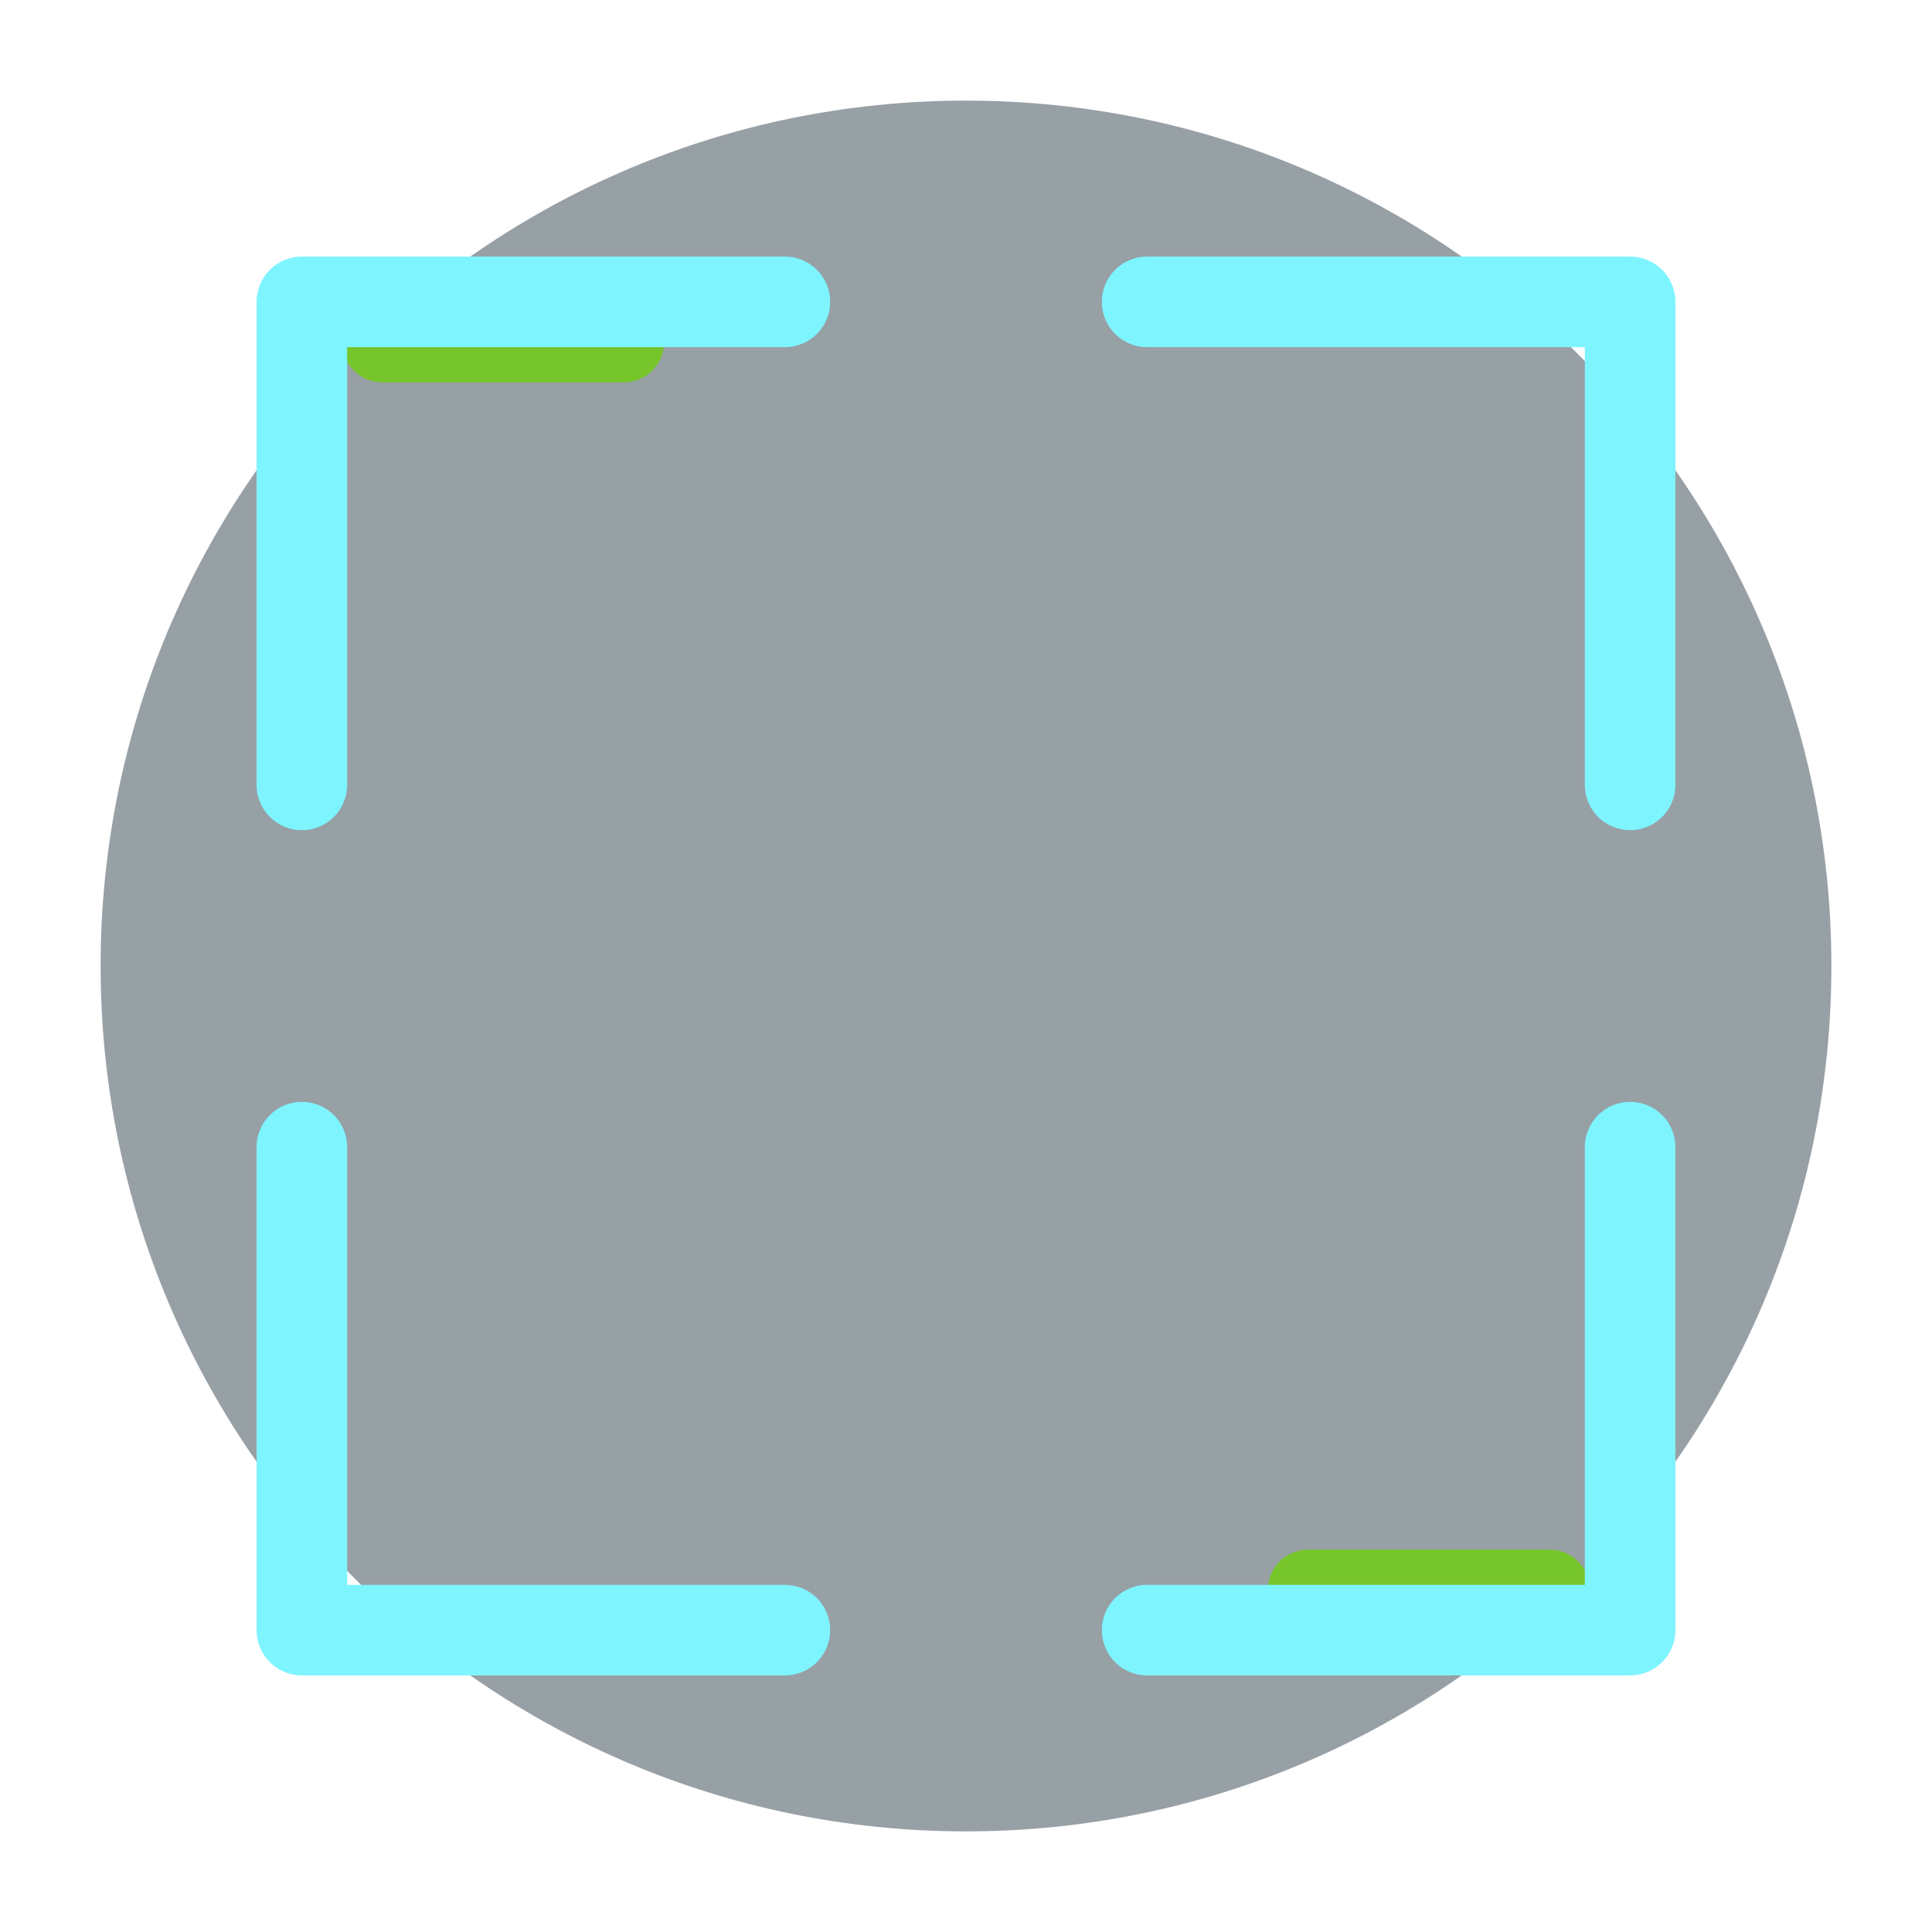
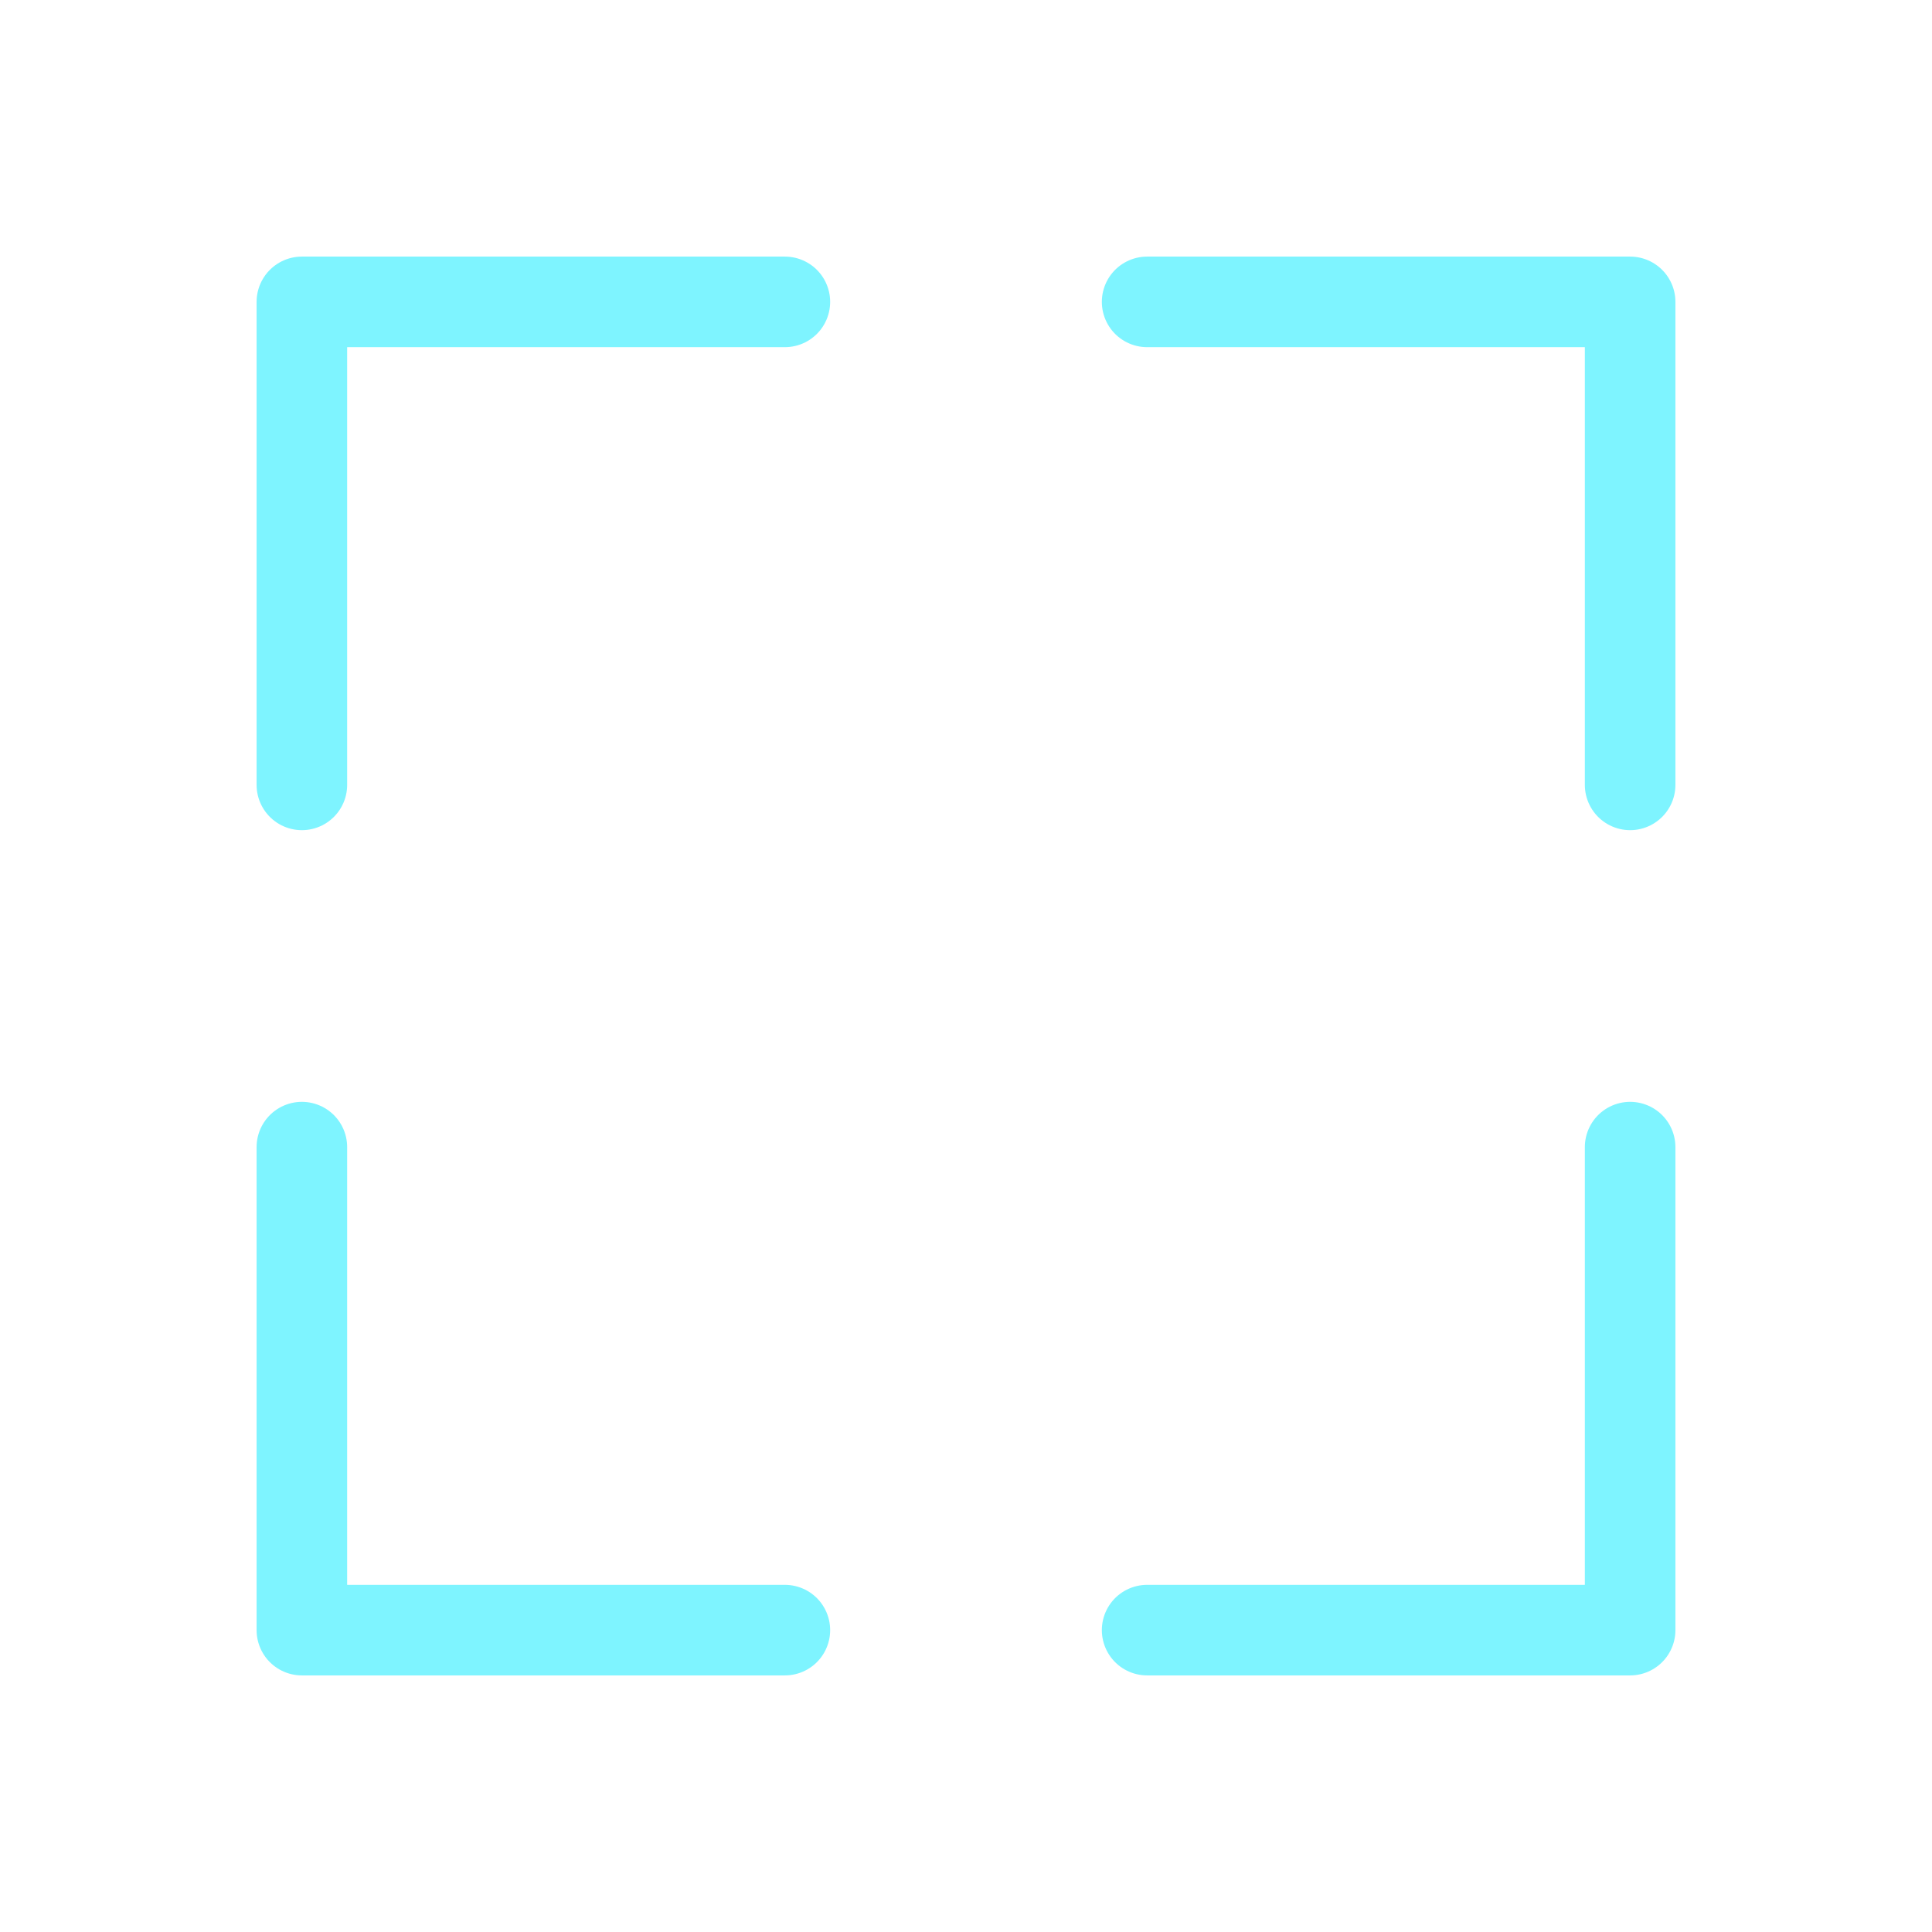
<svg xmlns="http://www.w3.org/2000/svg" width="96" height="96" viewBox="0 0 96 96">
  <defs>
    <linearGradient id="g" x1="8" y1="8" x2="88" y2="88">
      <stop stop-color="#7ef4ff" />
      <stop offset=".58" stop-color="#39d7ee" />
      <stop offset="1" stop-color="#1683a4" />
    </linearGradient>
    <linearGradient id="gold" x2="1" y2="1">
      <stop stop-color="#fff08a" />
      <stop offset="1" stop-color="#f39b08" />
    </linearGradient>
  </defs>
-   <circle cx="48" cy="48" r="43" fill="#071c28" opacity=".42" />
-   <path d="M19 17h12M65 79h12" stroke="#76c52b" stroke-width="4" stroke-linecap="round" />
  <g fill="none" stroke="url(#g)" stroke-width="4.5" stroke-linecap="round" stroke-linejoin="round">
    <path d="M15 39V15h24M57 15h24v24M81 57v24H57M39 81H15V57" />
  </g>
</svg>
